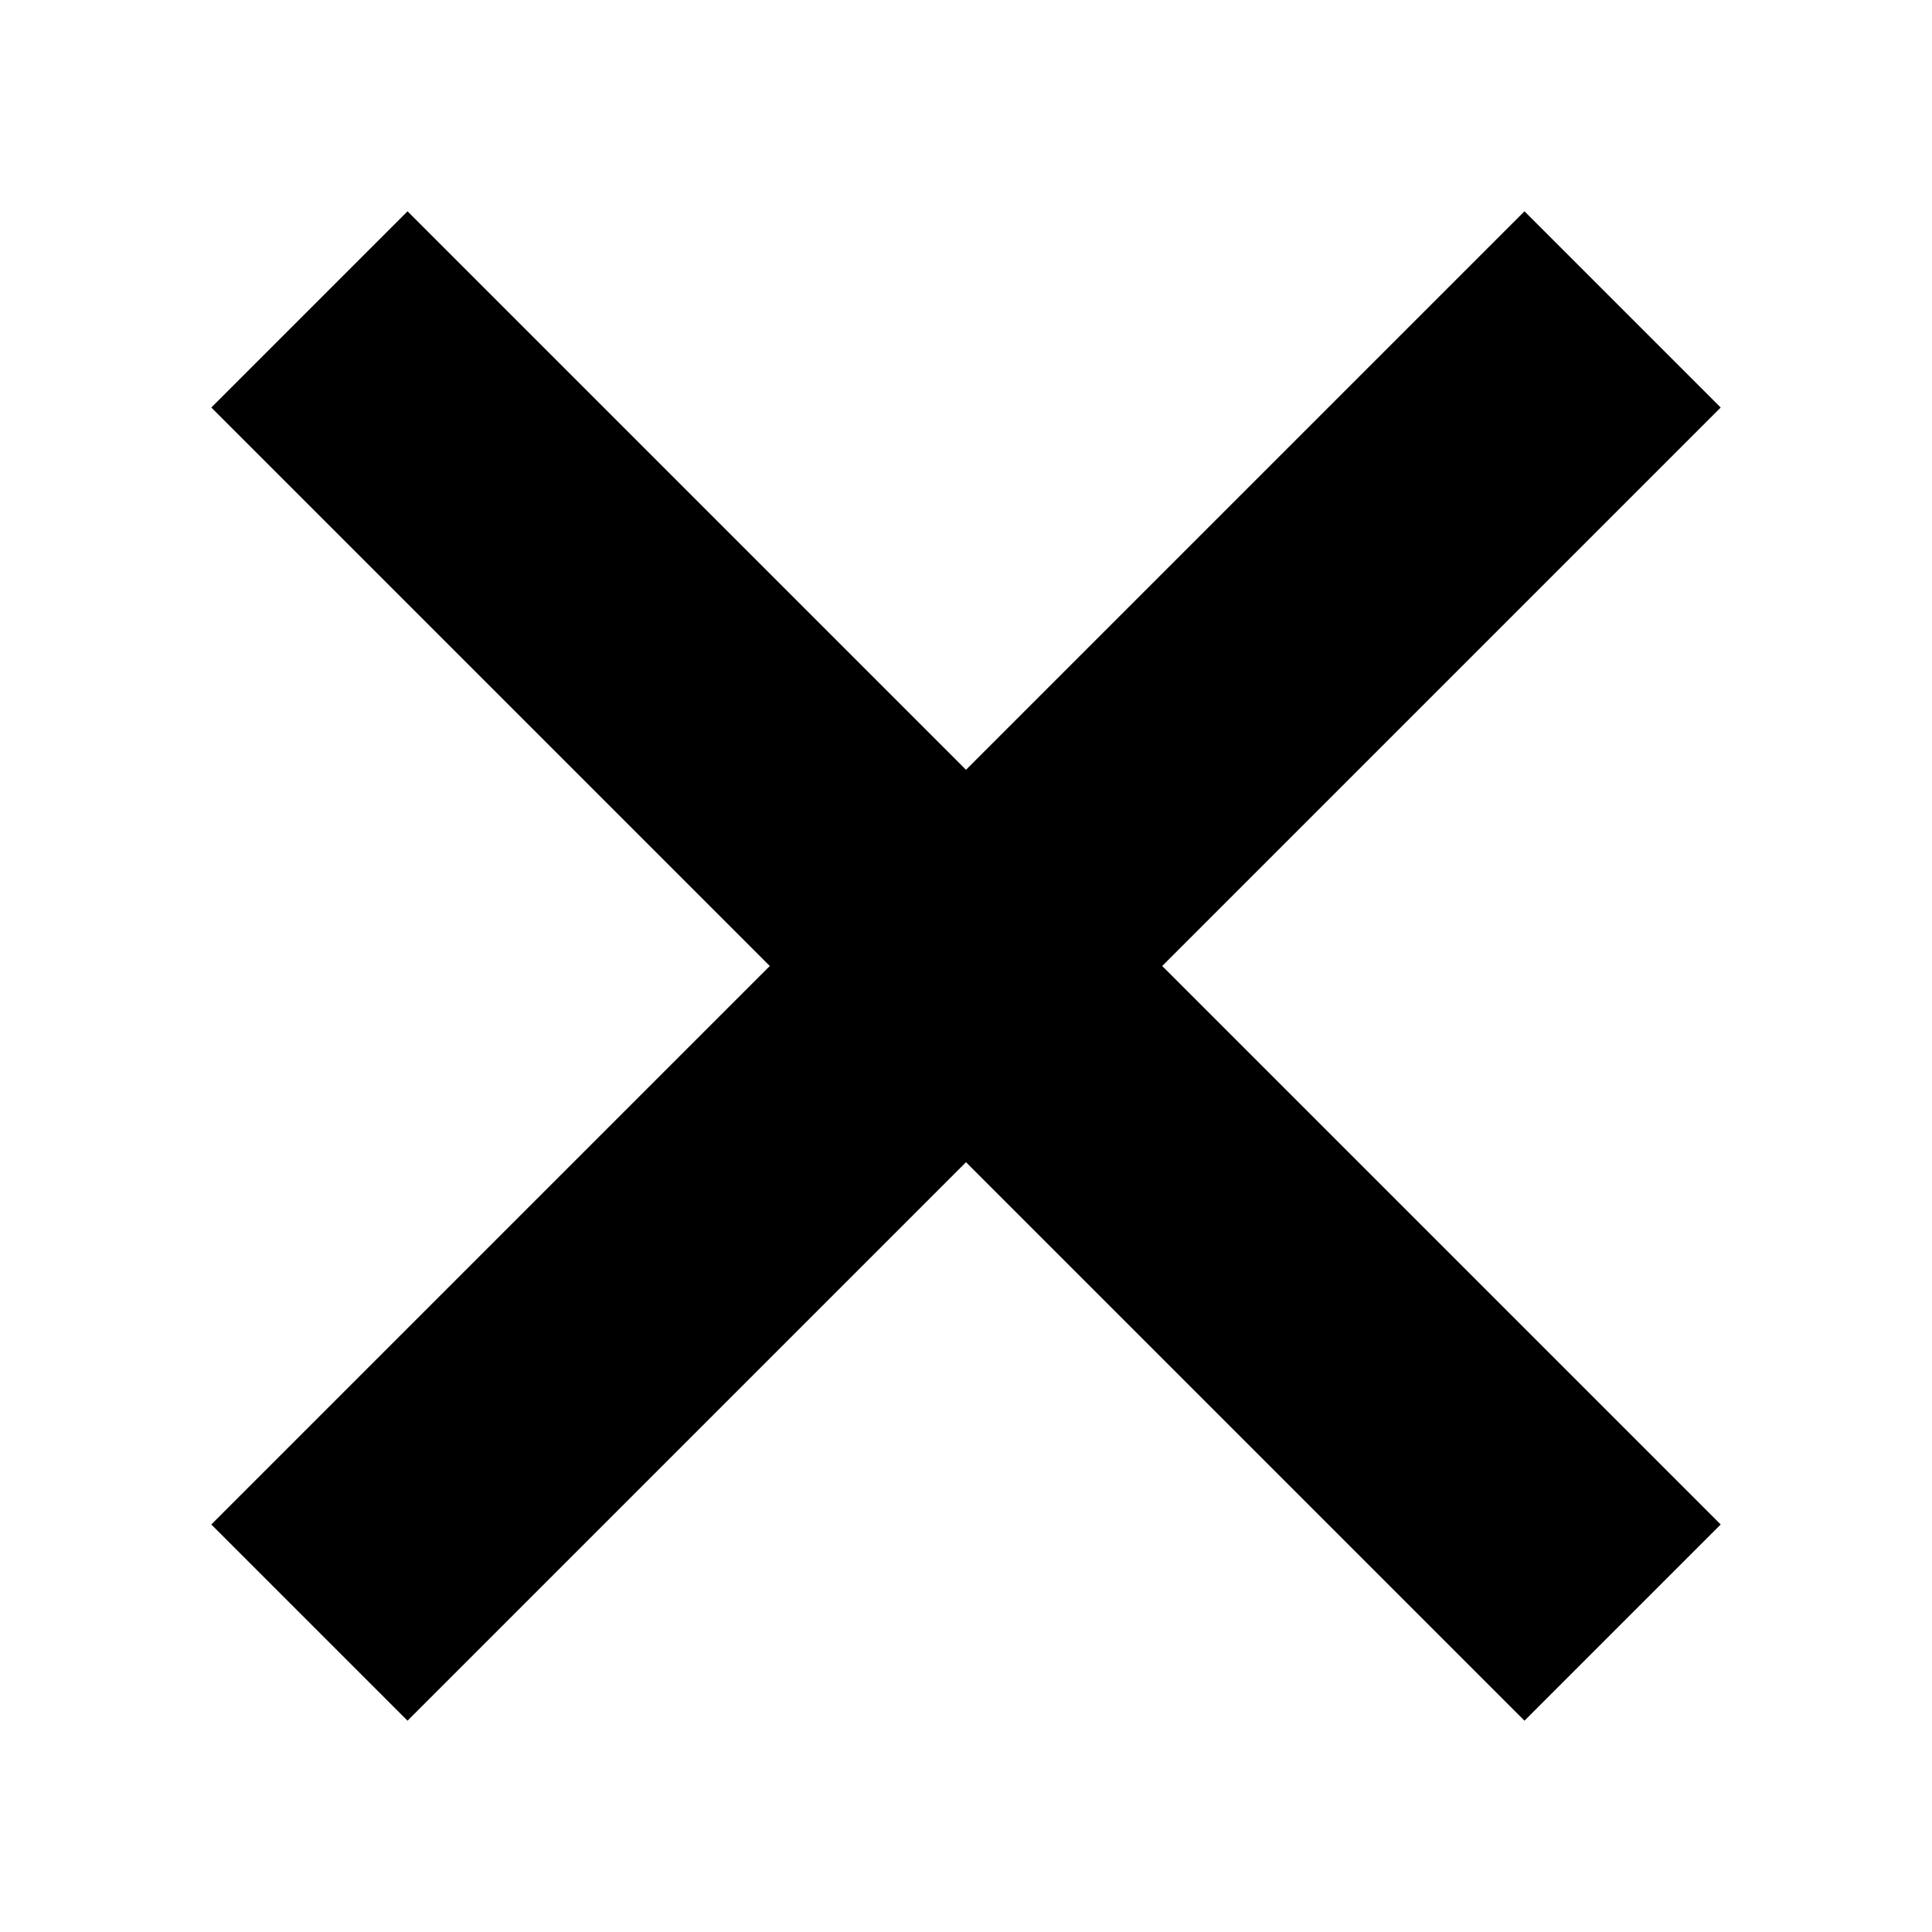
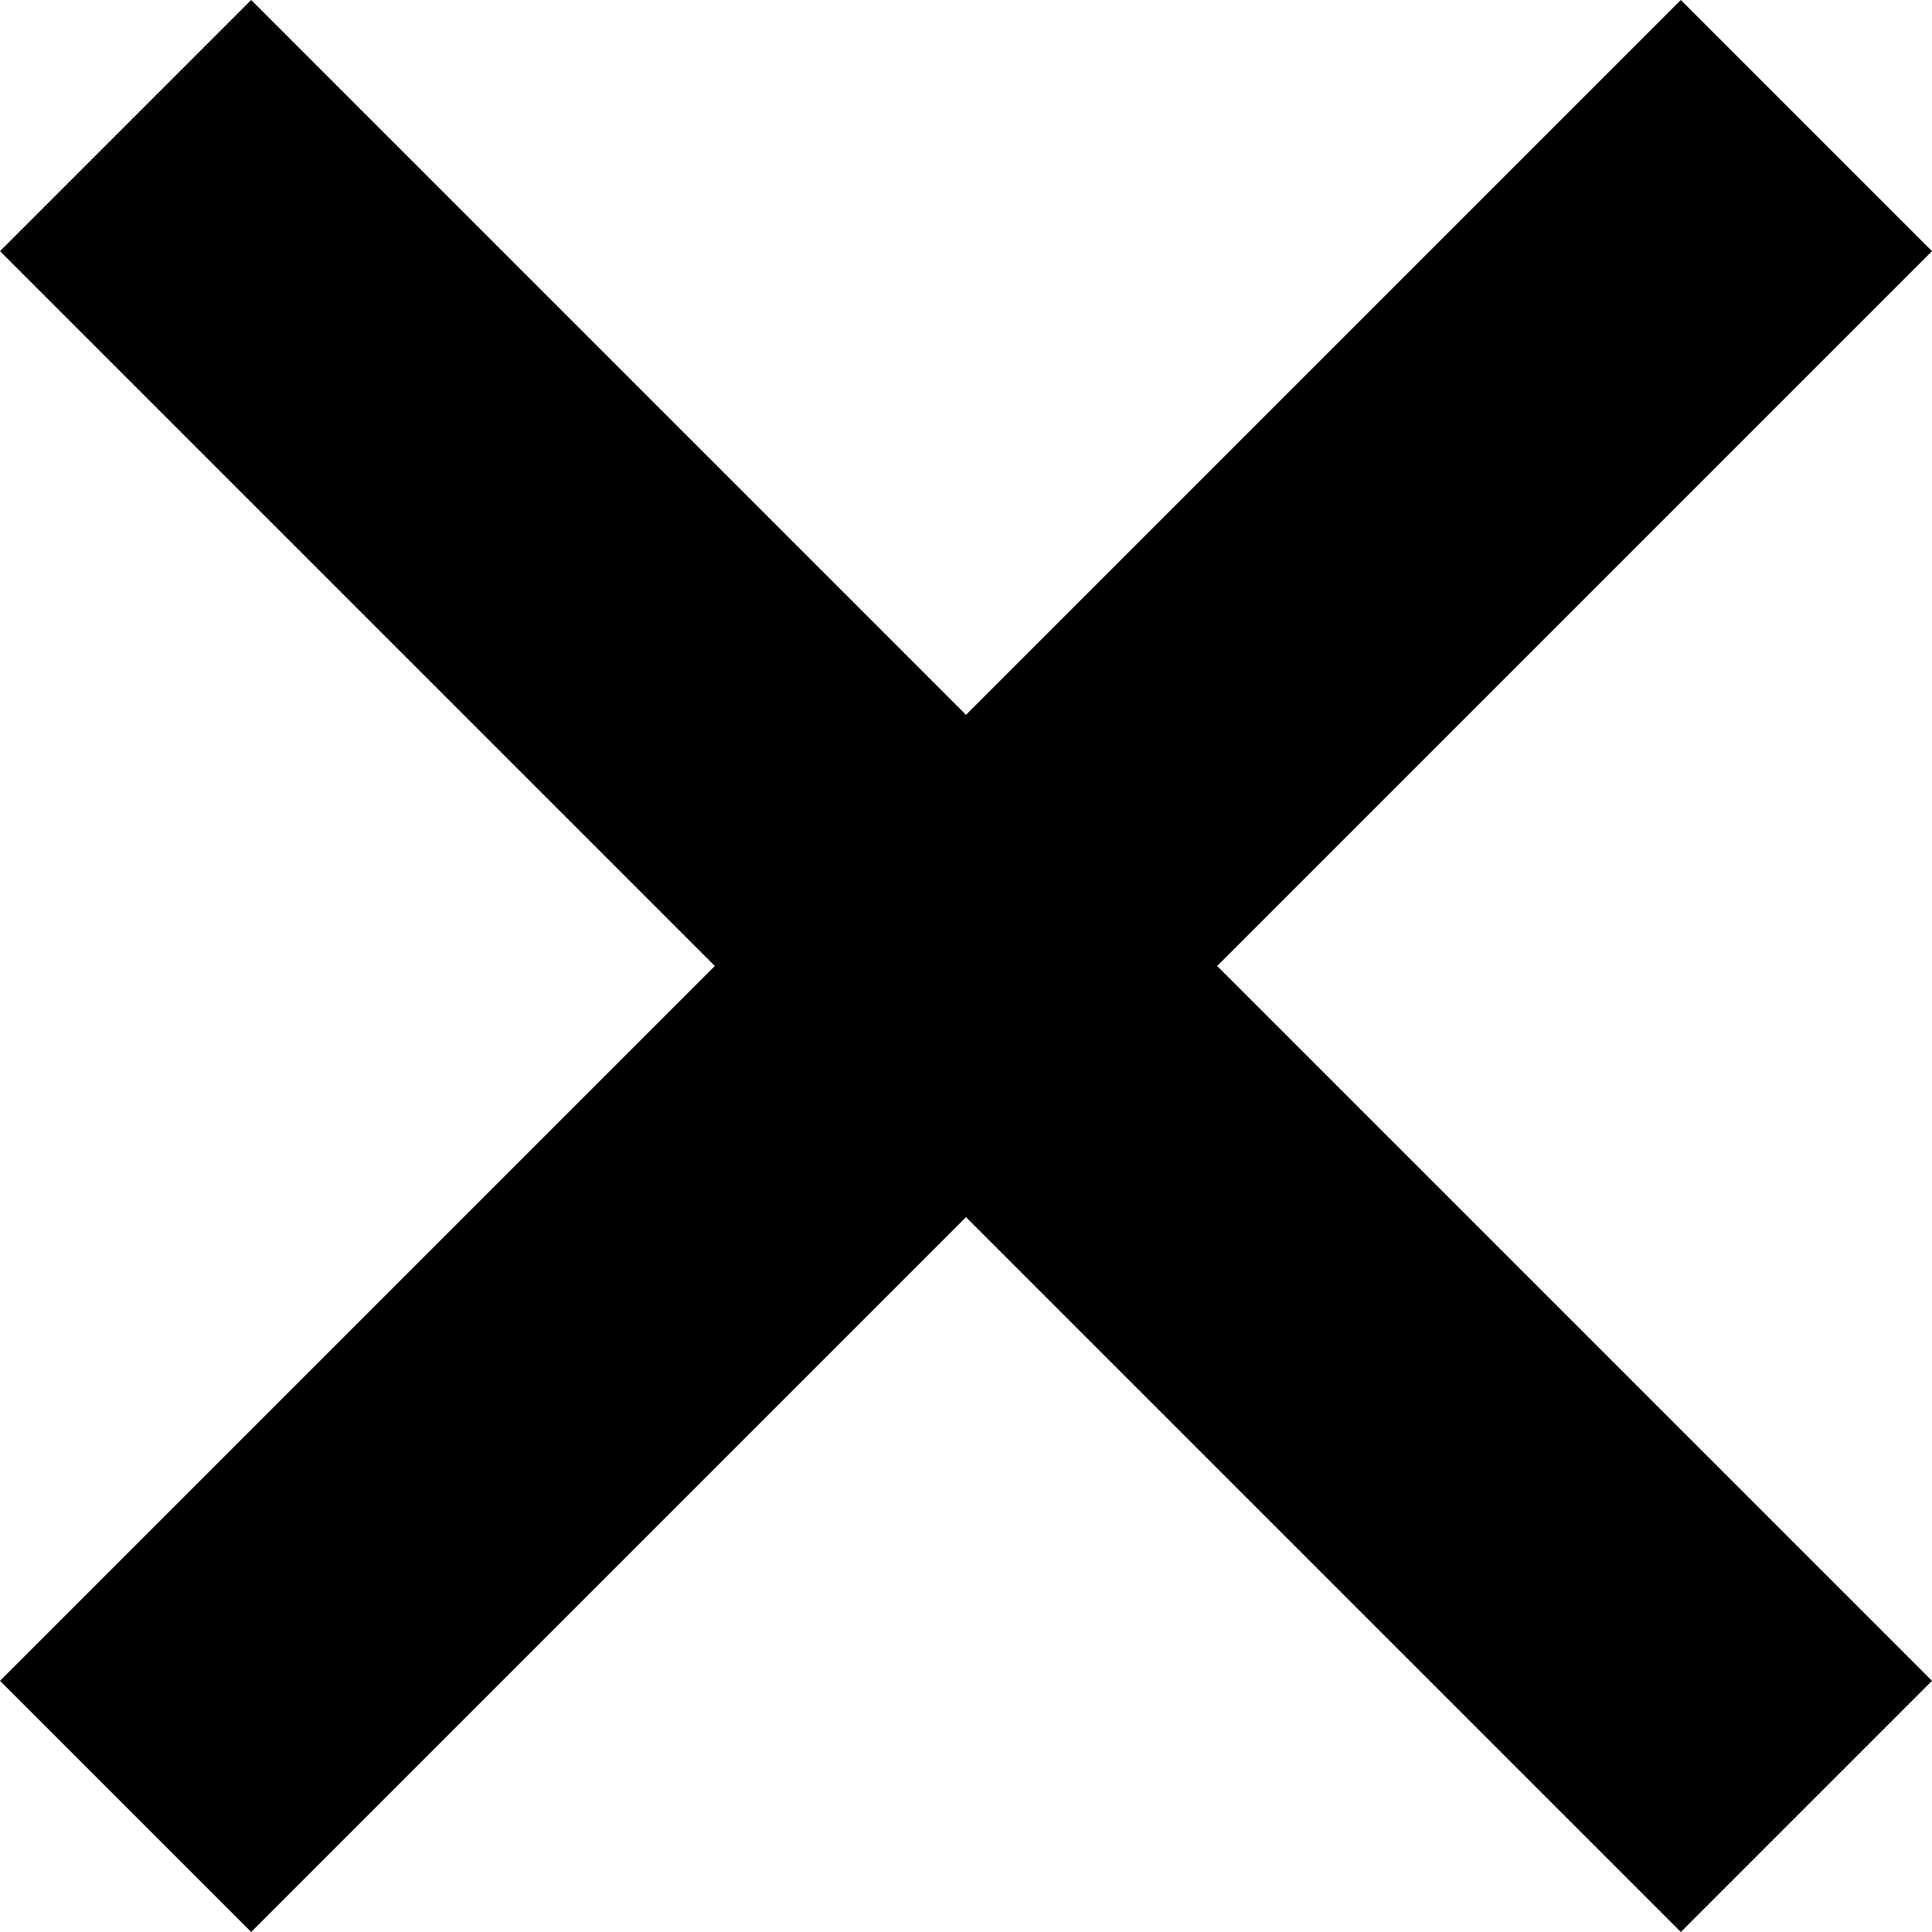
- <svg xmlns="http://www.w3.org/2000/svg" version="1.1" id="Layer_1" x="0px" y="0px" width="128px" height="128px" viewBox="0 0 128 128" enable-background="new 0 0 128 128" xml:space="preserve">
-   <polygon points="114,27 101,14 64,51 27,14 14,27 51,64 14,101 27,114 64,77 101,114 114,101 77,64 " />
+ <svg xmlns="http://www.w3.org/2000/svg" version="1.1" id="Layer_1" x="0px" y="0px" viewBox="0 0 100 100" style="enable-background:new 0 0 100 100;" xml:space="preserve">
+   <polygon points="100,13 87,0 50,37 13,0 0,13 37,50 0,87 13,100 50,63 87,100 100,87 63,50 " />
</svg>
